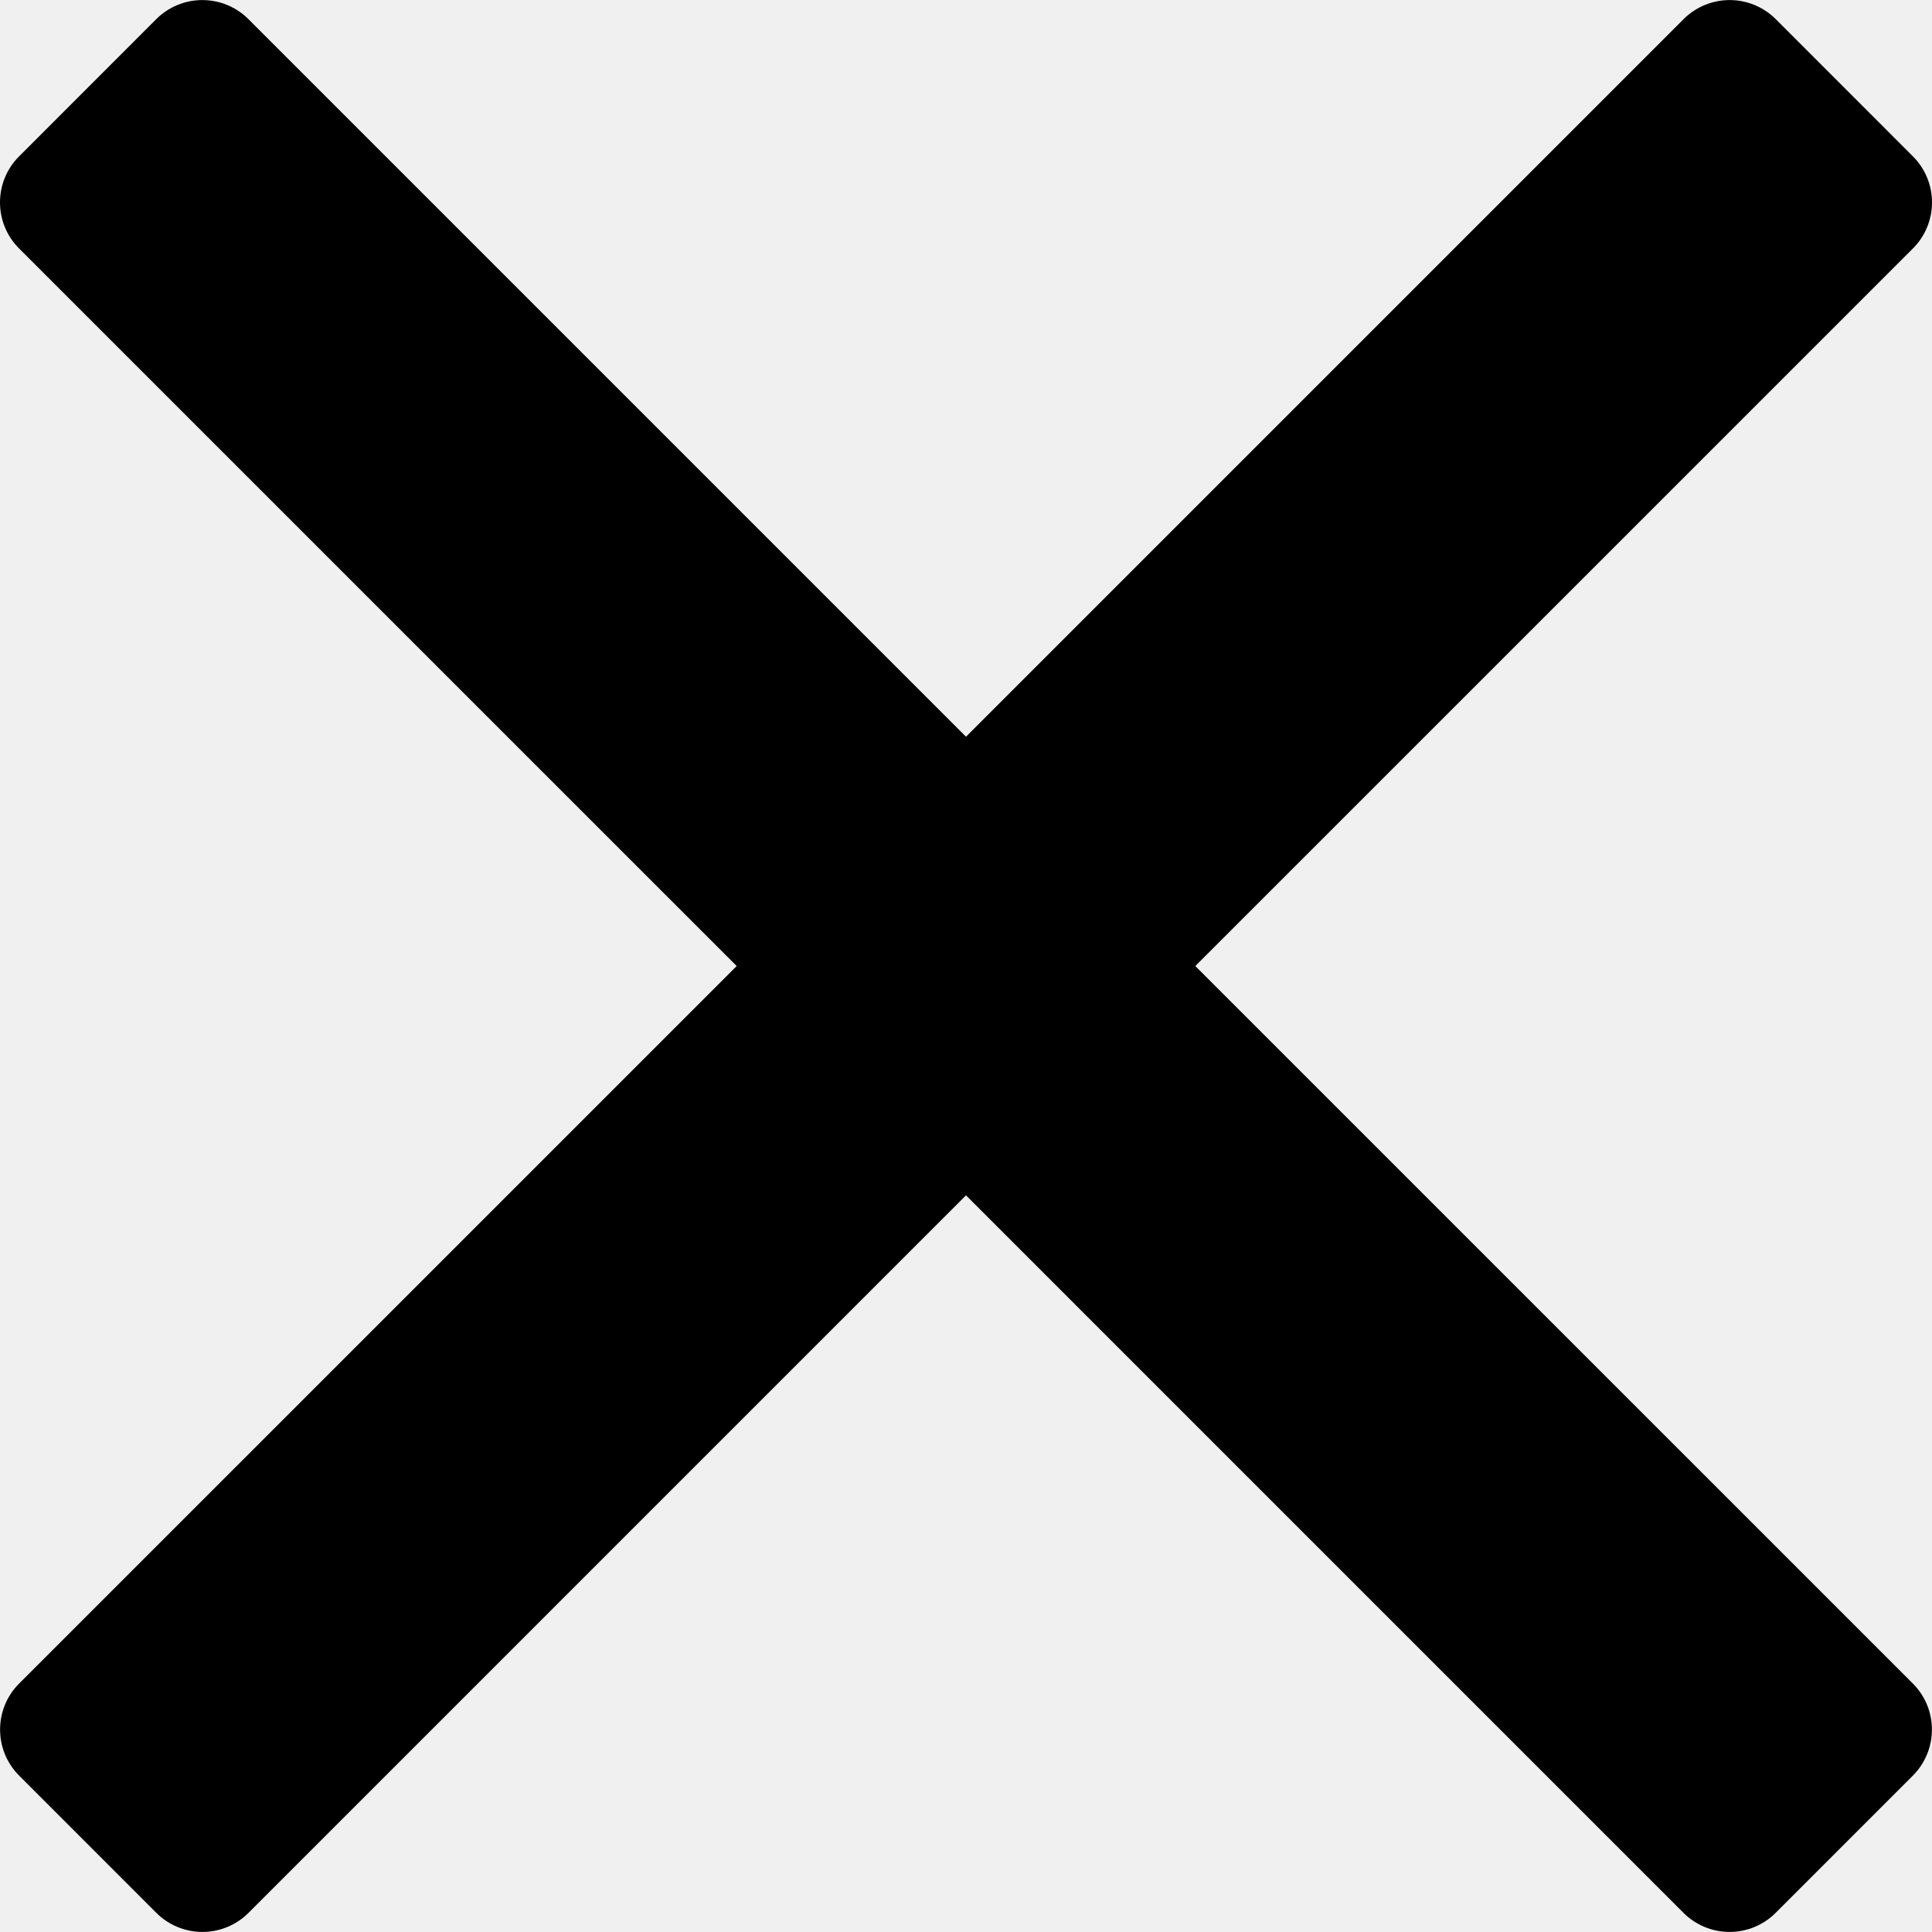
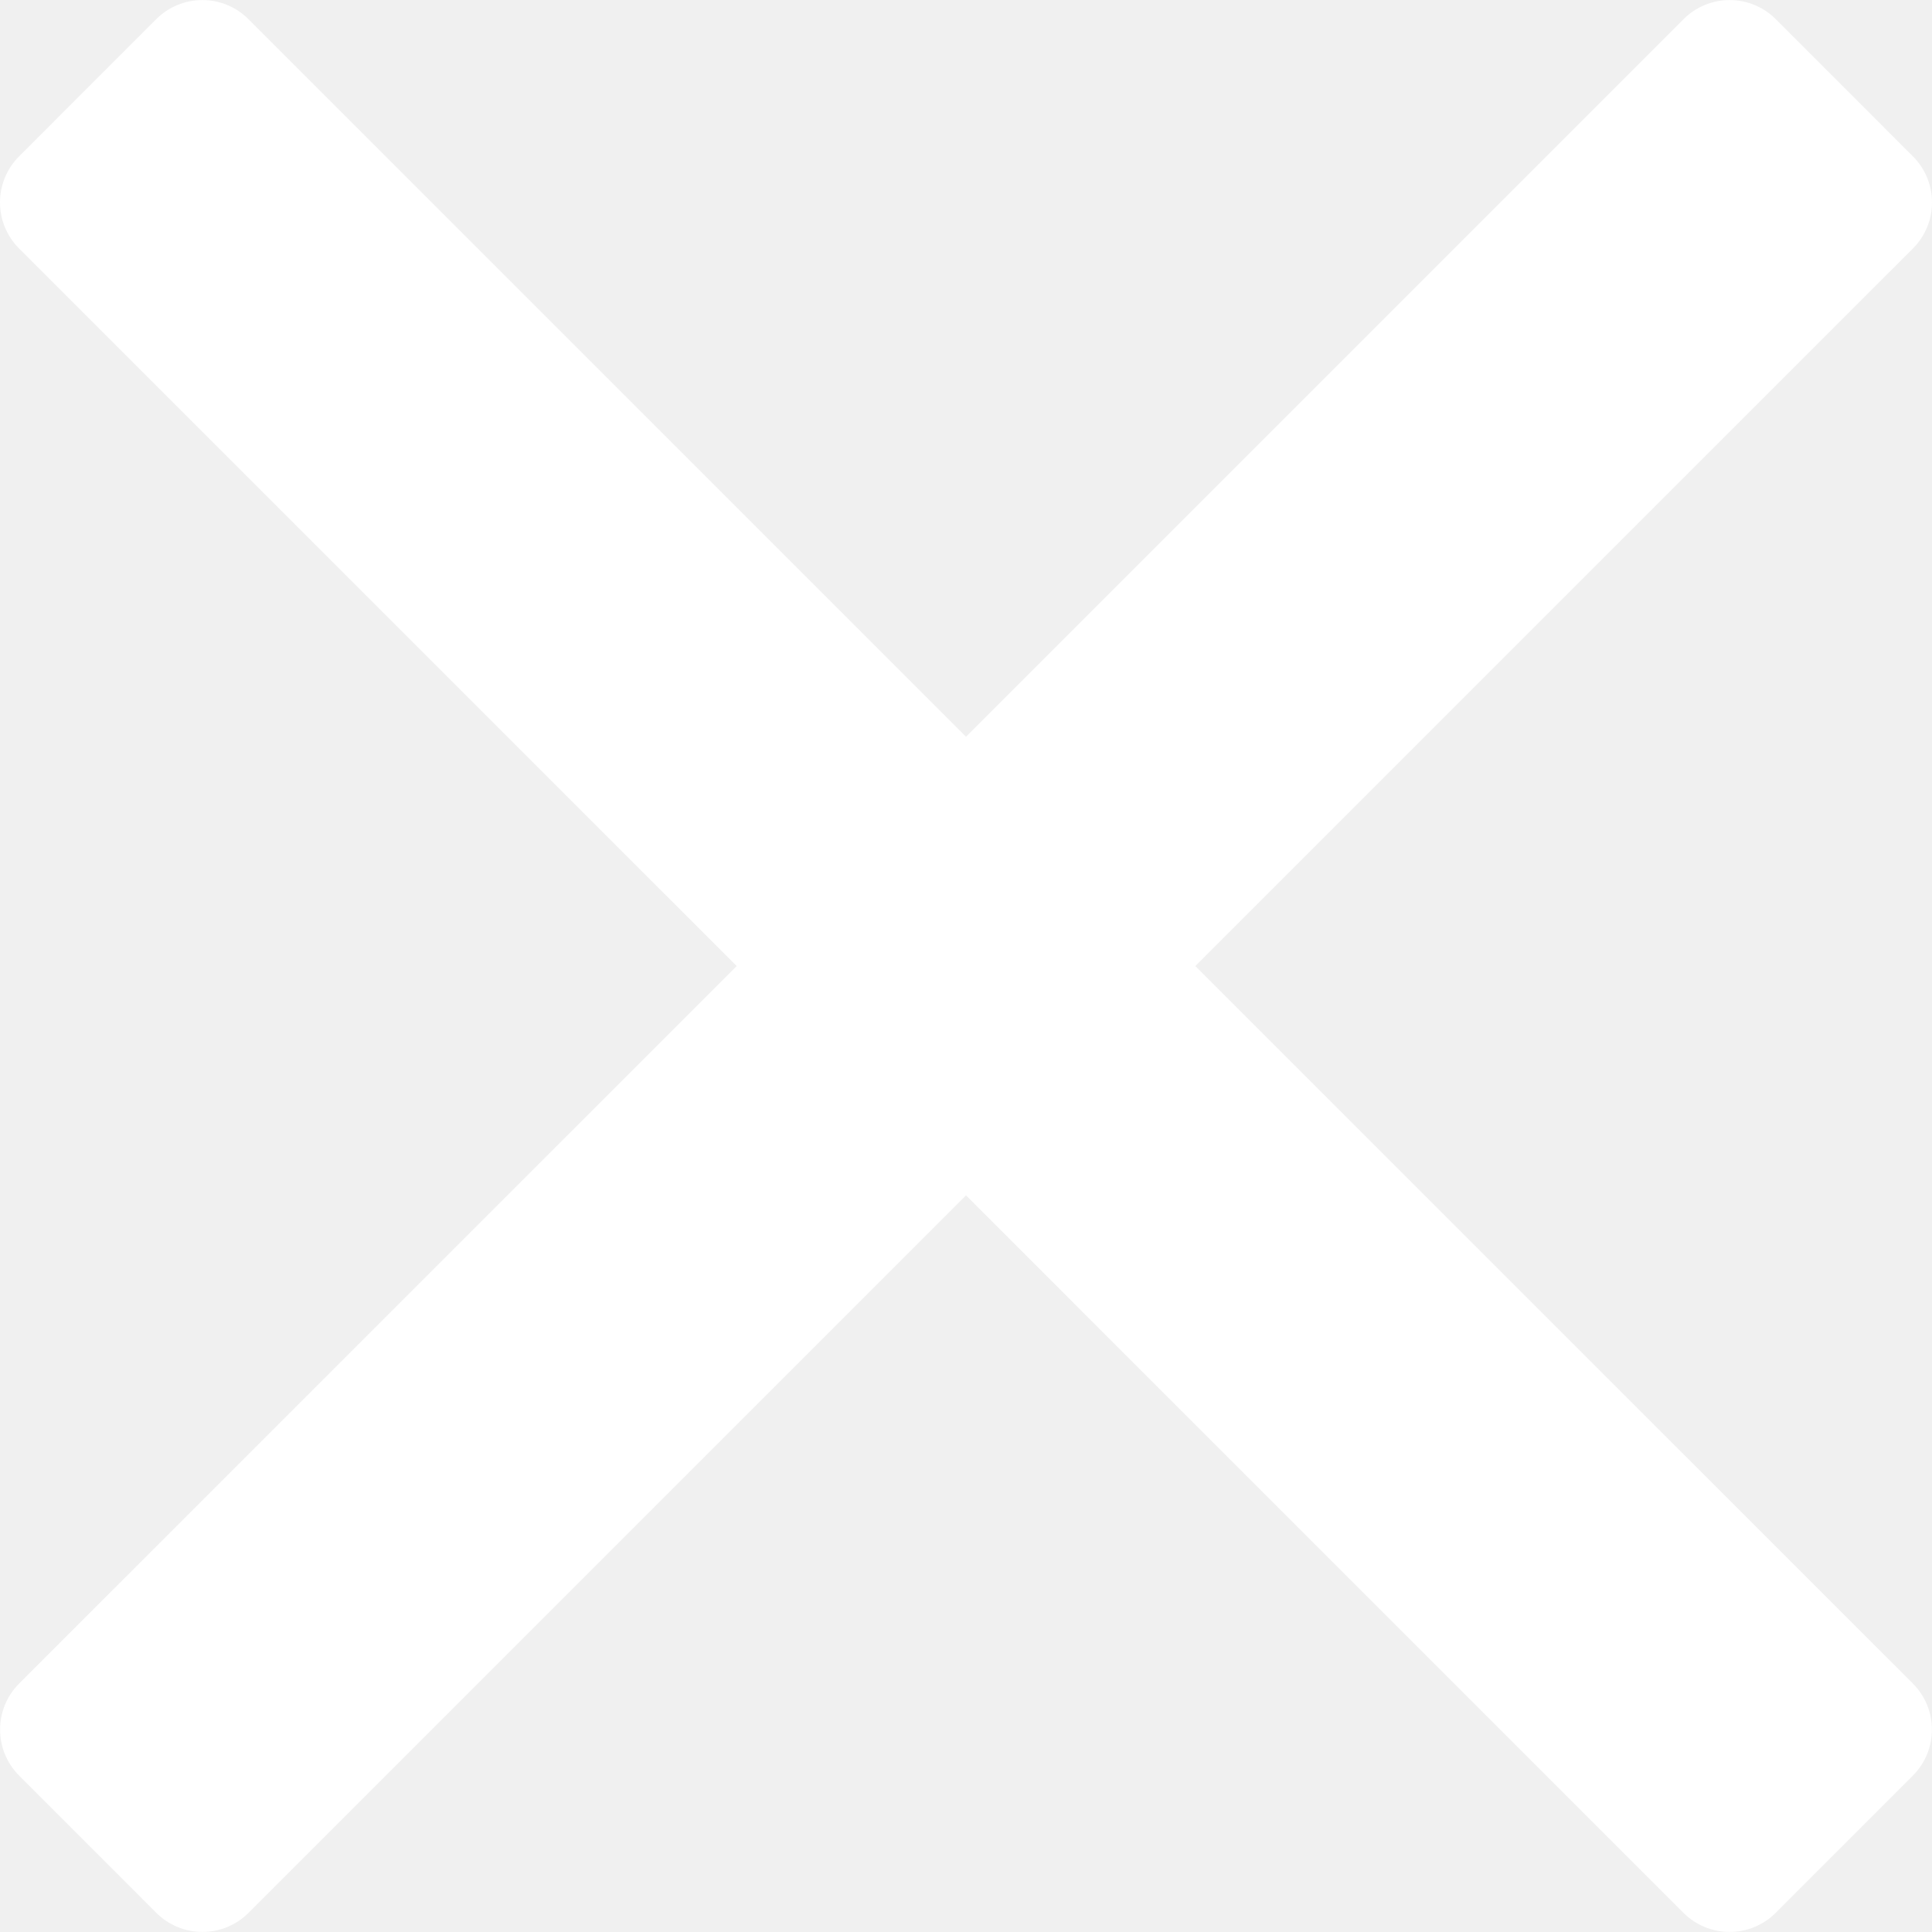
- <svg xmlns="http://www.w3.org/2000/svg" fill="#000000" height="800px" width="800px" version="1.1" id="Capa_1" viewBox="0 0 460.775 460.775" xml:space="preserve">
+ <svg xmlns="http://www.w3.org/2000/svg" fill="#FFFFFF" height="800px" width="800px" version="1.1" id="Capa_1" viewBox="0 0 460.775 460.775" xml:space="preserve">
  <path d="M285.08,230.397L456.218,59.27c6.076-6.077,6.076-15.911,0-21.986L423.511,4.565c-2.913-2.911-6.866-4.55-10.992-4.55  c-4.127,0-8.08,1.639-10.993,4.55l-171.138,171.14L59.25,4.565c-2.913-2.911-6.866-4.55-10.993-4.55  c-4.126,0-8.08,1.639-10.992,4.55L4.558,37.284c-6.077,6.075-6.077,15.909,0,21.986l171.138,171.128L4.575,401.505  c-6.074,6.077-6.074,15.911,0,21.986l32.709,32.719c2.911,2.911,6.865,4.55,10.992,4.55c4.127,0,8.08-1.639,10.994-4.55  l171.117-171.12l171.118,171.12c2.913,2.911,6.866,4.55,10.993,4.55c4.128,0,8.081-1.639,10.992-4.55l32.709-32.719  c6.074-6.075,6.074-15.909,0-21.986L285.08,230.397z" />
</svg>
